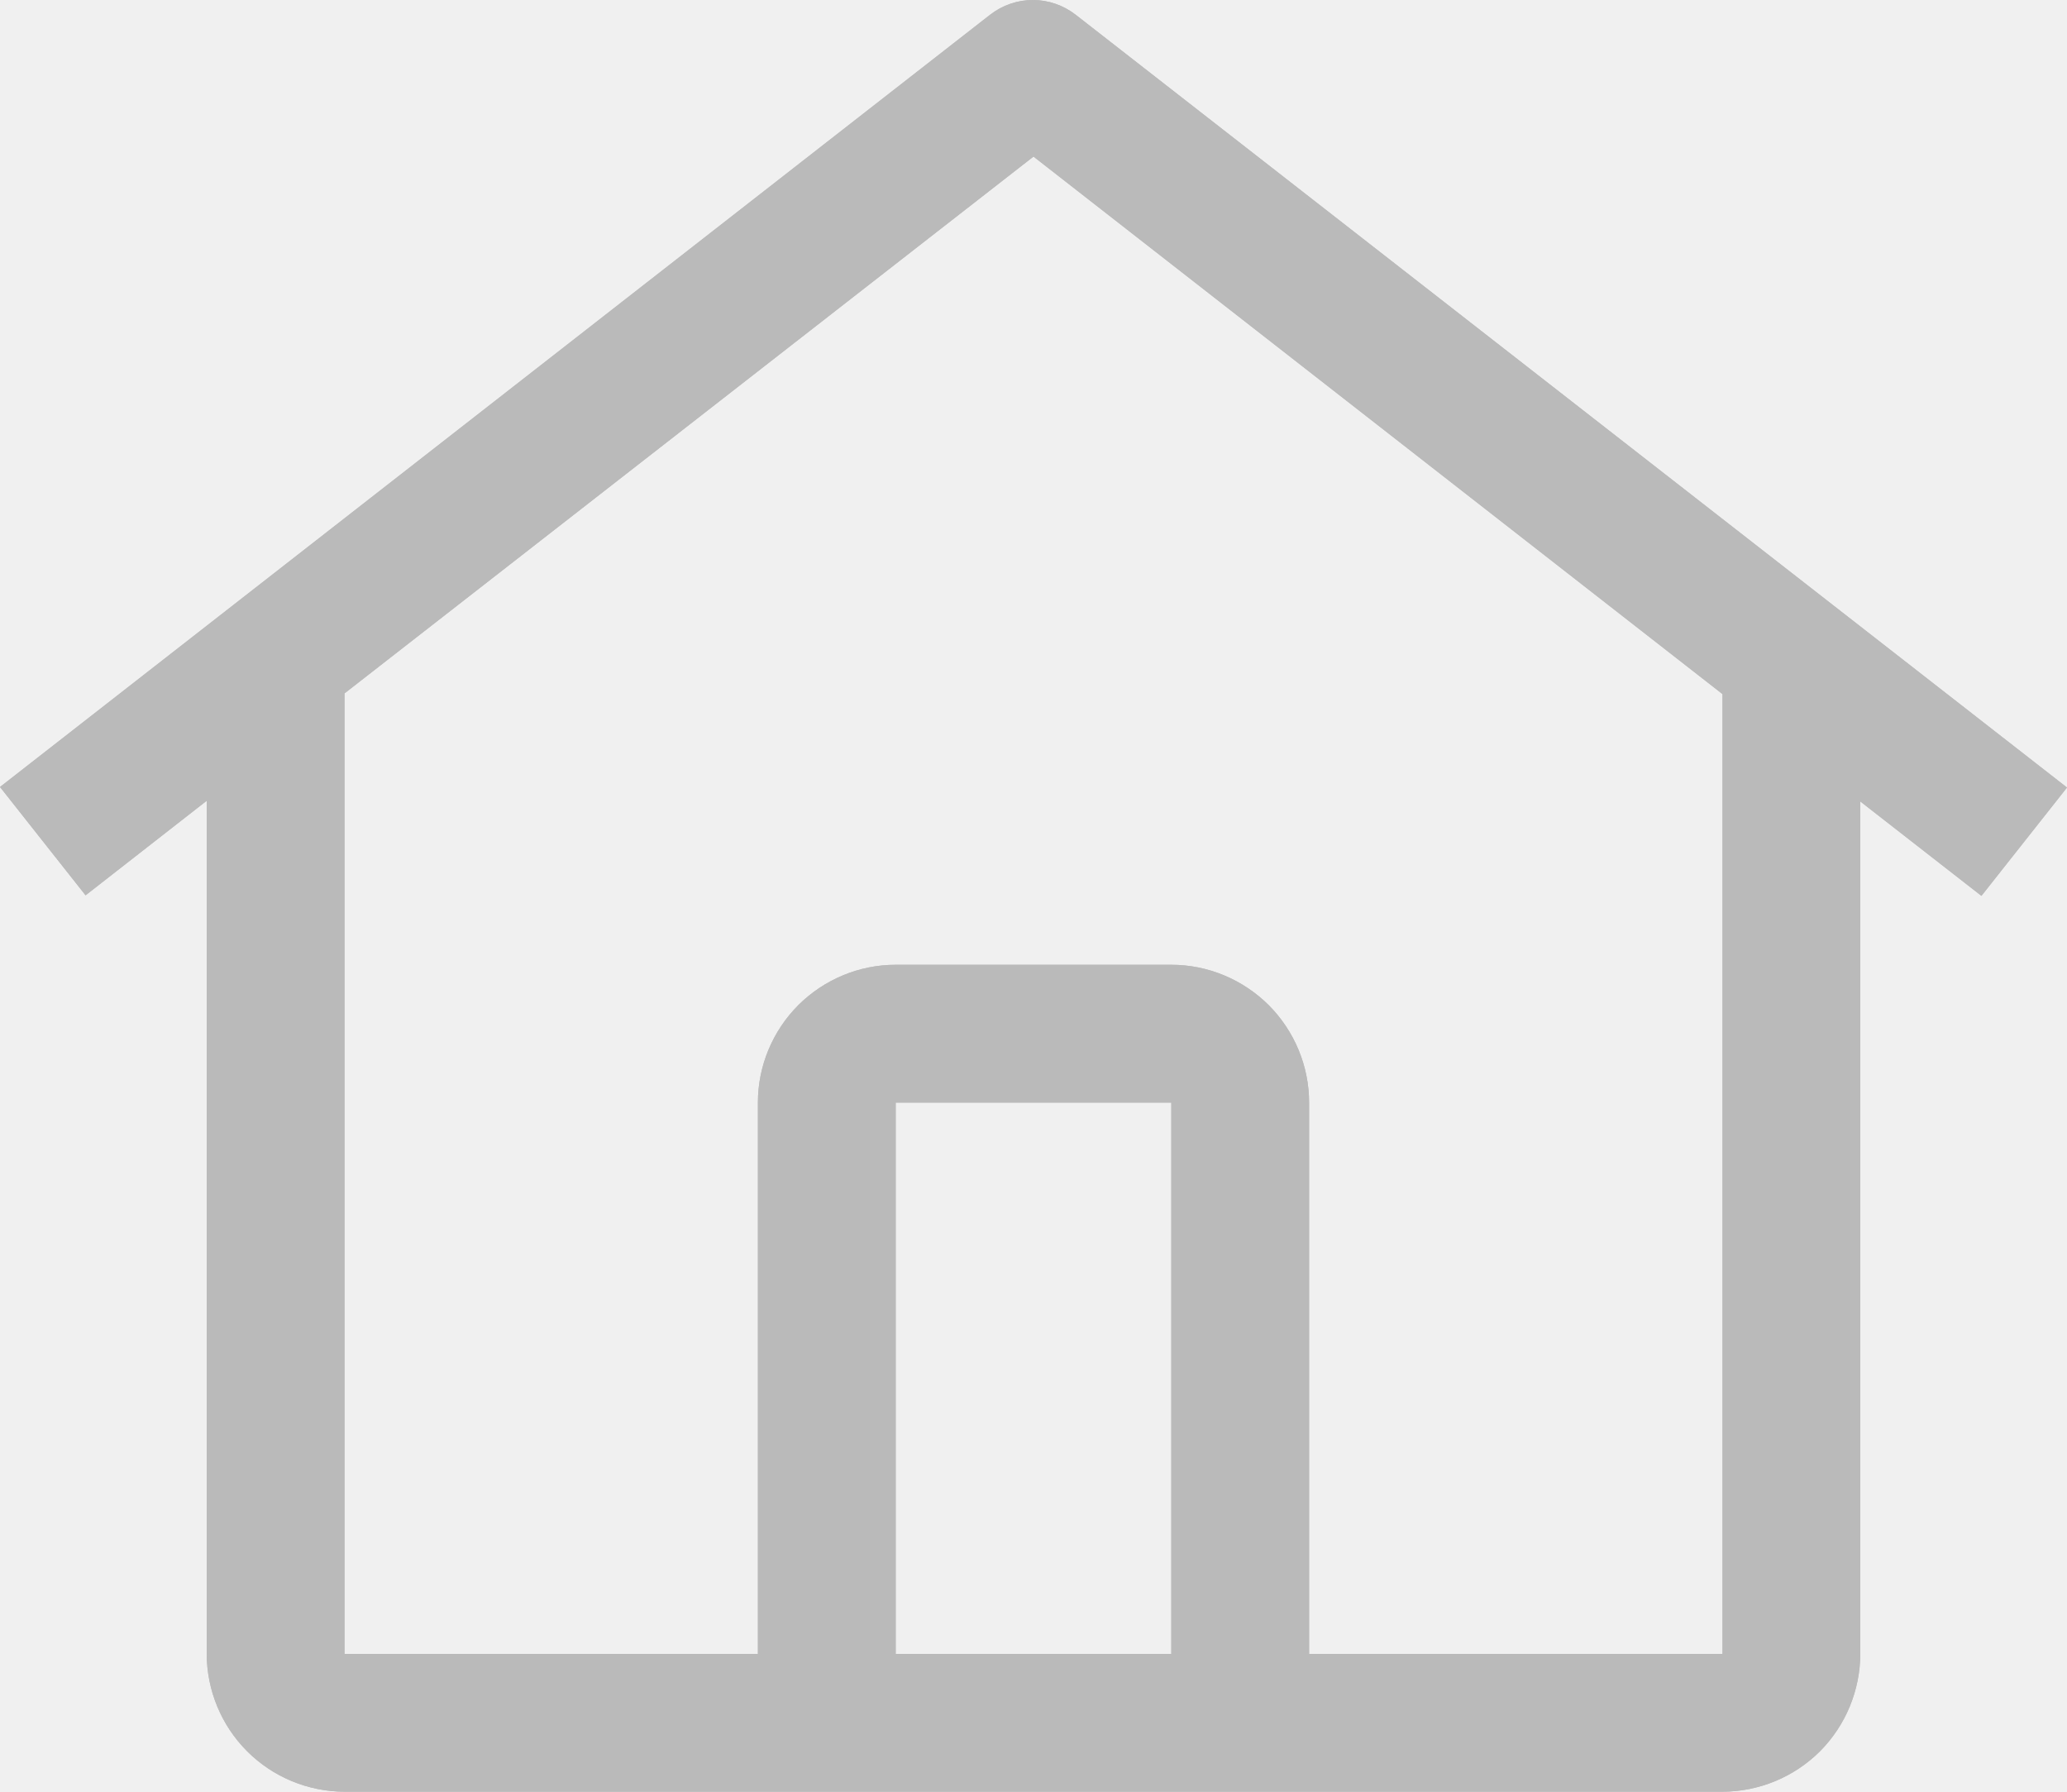
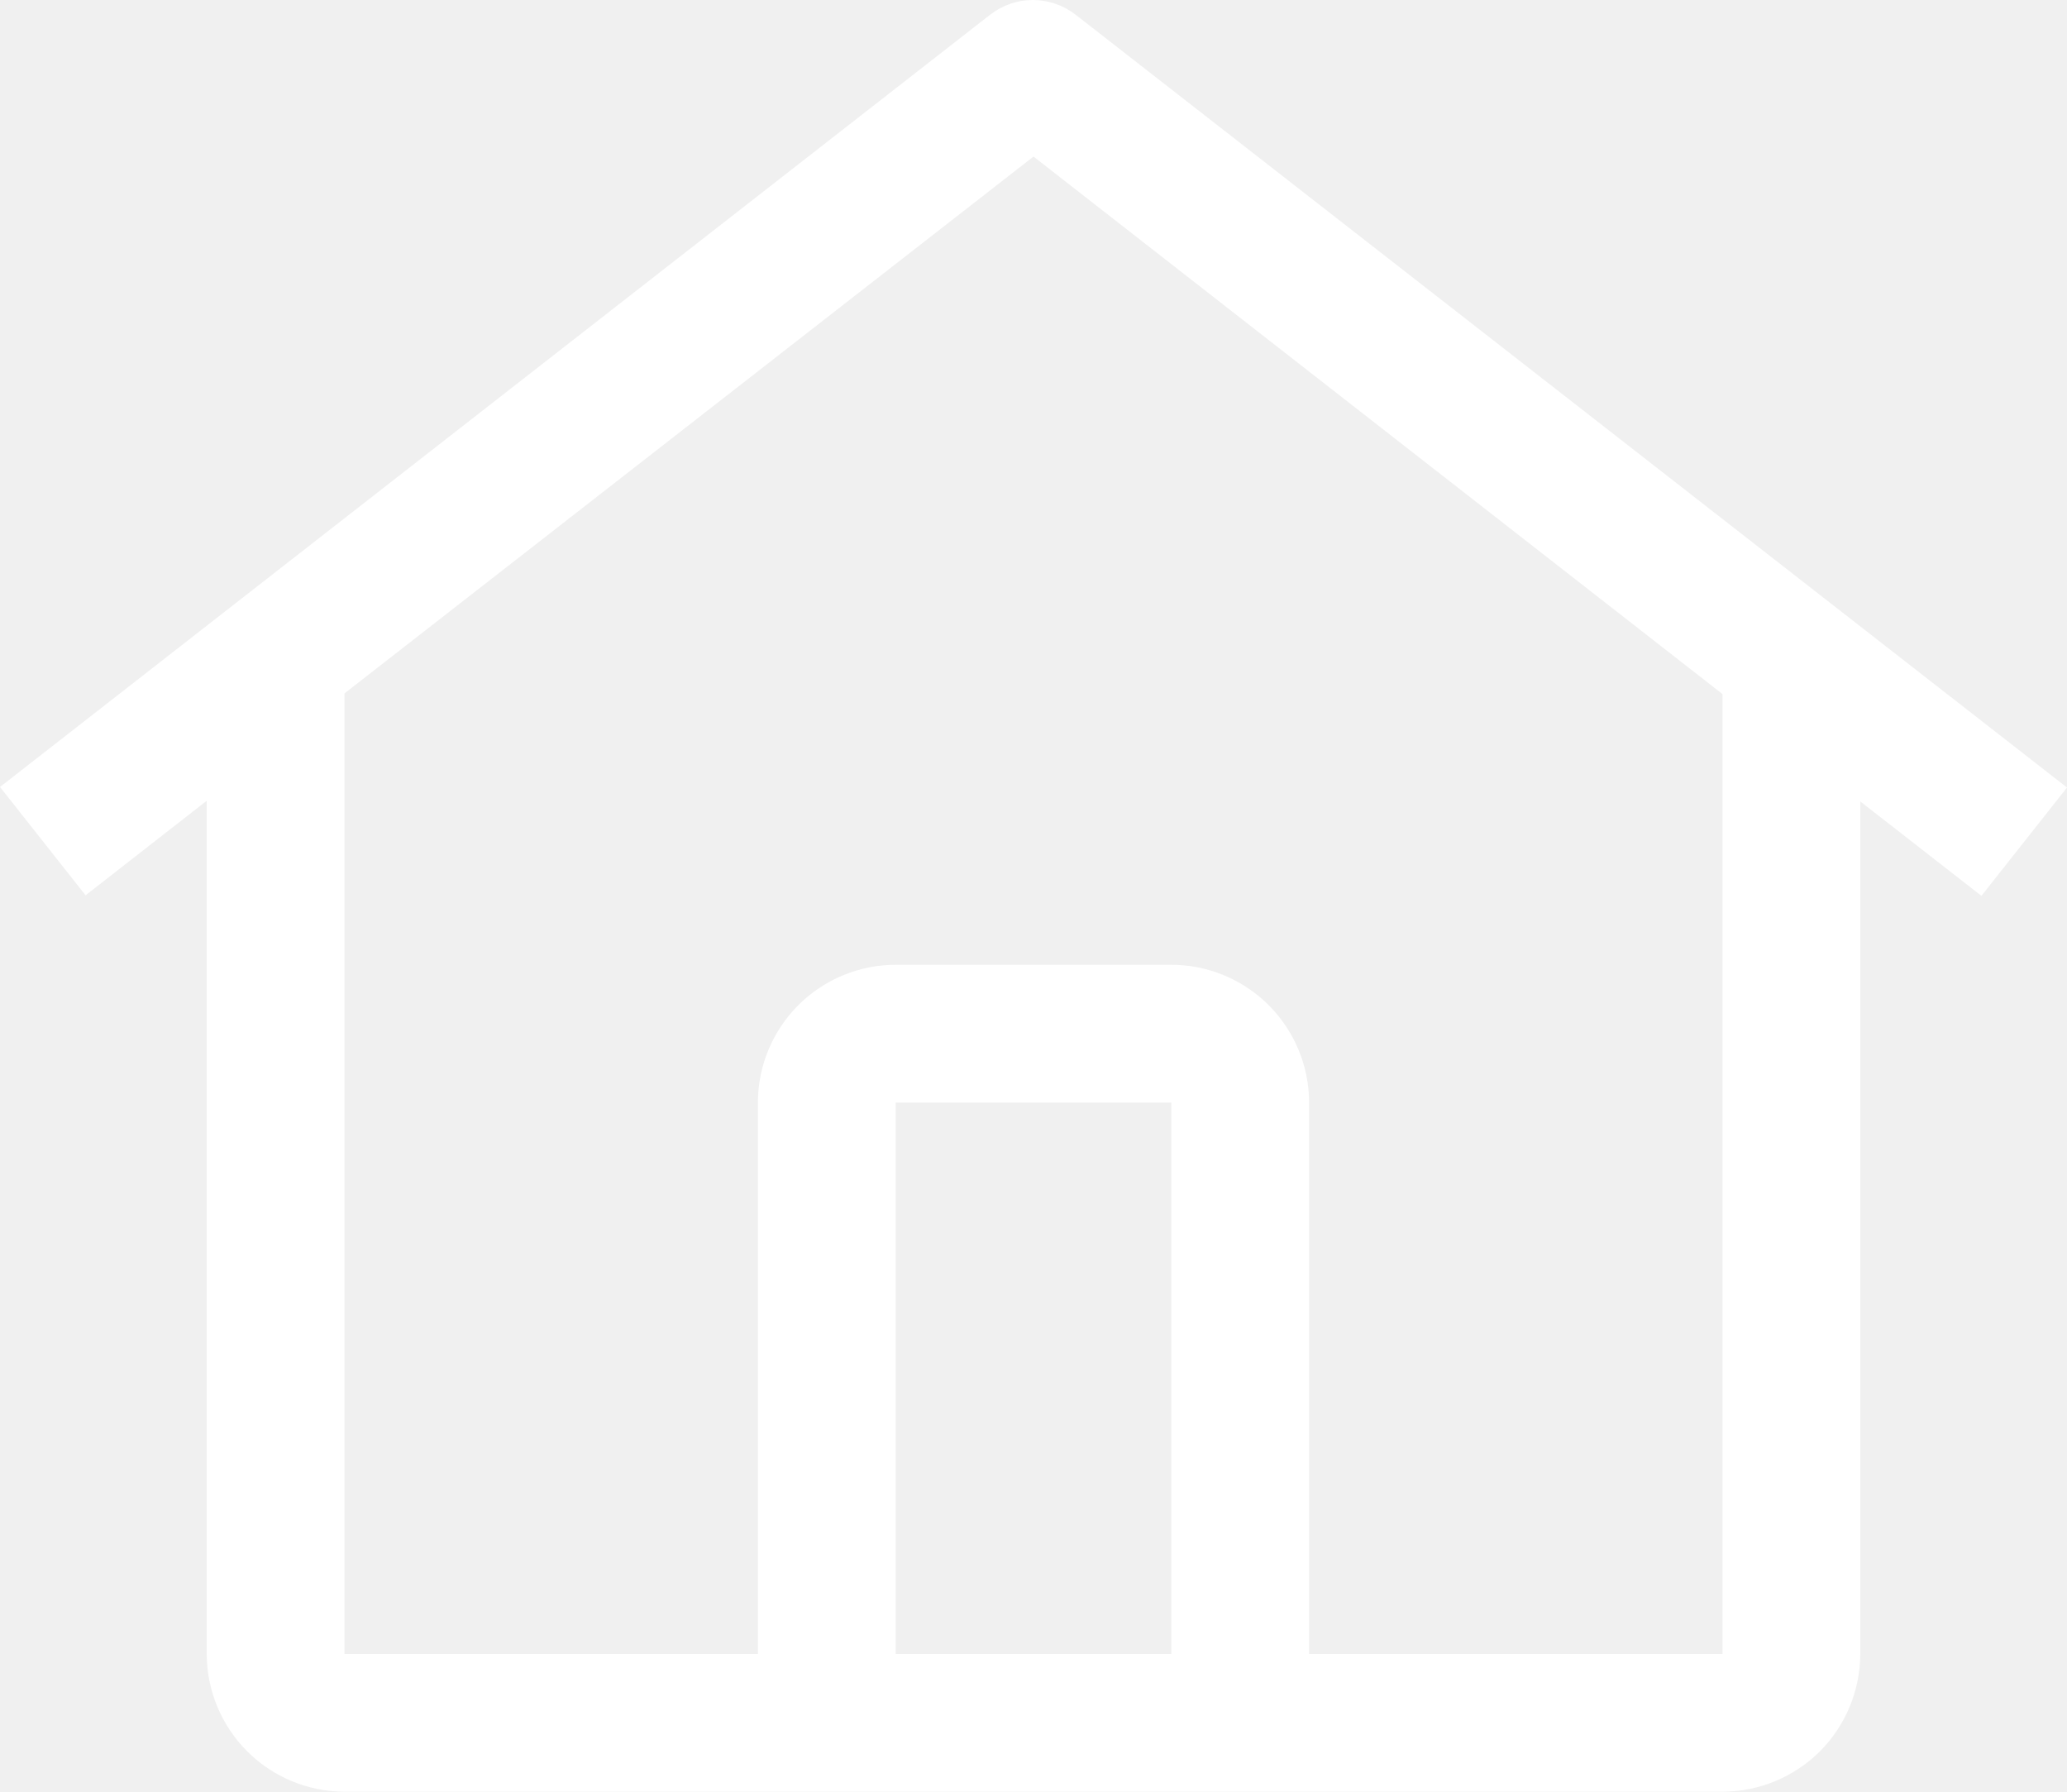
<svg xmlns="http://www.w3.org/2000/svg" width="15" height="13" viewBox="0 0 15 13" fill="none">
-   <path d="M7.806 0.107C7.717 0.038 7.608 0 7.495 0C7.383 0 7.274 0.038 7.185 0.107L0 5.71L0.621 6.496L1.5 5.81V12C1.501 12.265 1.606 12.519 1.794 12.707C1.981 12.894 2.235 12.999 2.5 13H12.5C12.765 12.999 13.019 12.894 13.207 12.707C13.394 12.519 13.499 12.265 13.5 12V5.815L14.379 6.5L15 5.714L7.806 0.107ZM8.5 12H6.5V8H8.5V12ZM9.5 12V8C9.5 7.735 9.394 7.481 9.207 7.293C9.019 7.106 8.765 7 8.5 7H6.5C6.235 7 5.981 7.106 5.793 7.293C5.606 7.481 5.5 7.735 5.5 8V12H2.5V5.031L7.5 1.136L12.5 5.036V12H9.5Z" fill="#BABABA" />
-   <path d="M7.806 0.107C7.717 0.038 7.608 0 7.495 0C7.383 0 7.274 0.038 7.185 0.107L0 5.71L0.621 6.496L1.5 5.81V12C1.501 12.265 1.606 12.519 1.794 12.707C1.981 12.894 2.235 12.999 2.5 13H12.5C12.765 12.999 13.019 12.894 13.207 12.707C13.394 12.519 13.499 12.265 13.5 12V5.815L14.379 6.5L15 5.714L7.806 0.107ZM8.5 12H6.5V8H8.5V12ZM9.5 12V8C9.5 7.735 9.394 7.481 9.207 7.293C9.019 7.106 8.765 7 8.5 7H6.5C6.235 7 5.981 7.106 5.793 7.293C5.606 7.481 5.5 7.735 5.5 8V12H2.5V5.031L7.5 1.136L12.5 5.036V12H9.5Z" fill="#BABABA" />
+   <path d="M7.806 0.107C7.717 0.038 7.608 0 7.495 0C7.383 0 7.274 0.038 7.185 0.107L0 5.71L0.621 6.496L1.5 5.81V12C1.501 12.265 1.606 12.519 1.794 12.707C1.981 12.894 2.235 12.999 2.5 13H12.5C12.765 12.999 13.019 12.894 13.207 12.707C13.394 12.519 13.499 12.265 13.5 12V5.815L14.379 6.5L15 5.714L7.806 0.107ZM8.5 12H6.5V8H8.5V12ZM9.5 12V8C9.5 7.735 9.394 7.481 9.207 7.293C9.019 7.106 8.765 7 8.5 7H6.5C6.235 7 5.981 7.106 5.793 7.293C5.606 7.481 5.5 7.735 5.5 8V12H2.5V5.031L7.5 1.136L12.5 5.036V12H9.5Z" fill="white" />
</svg>
